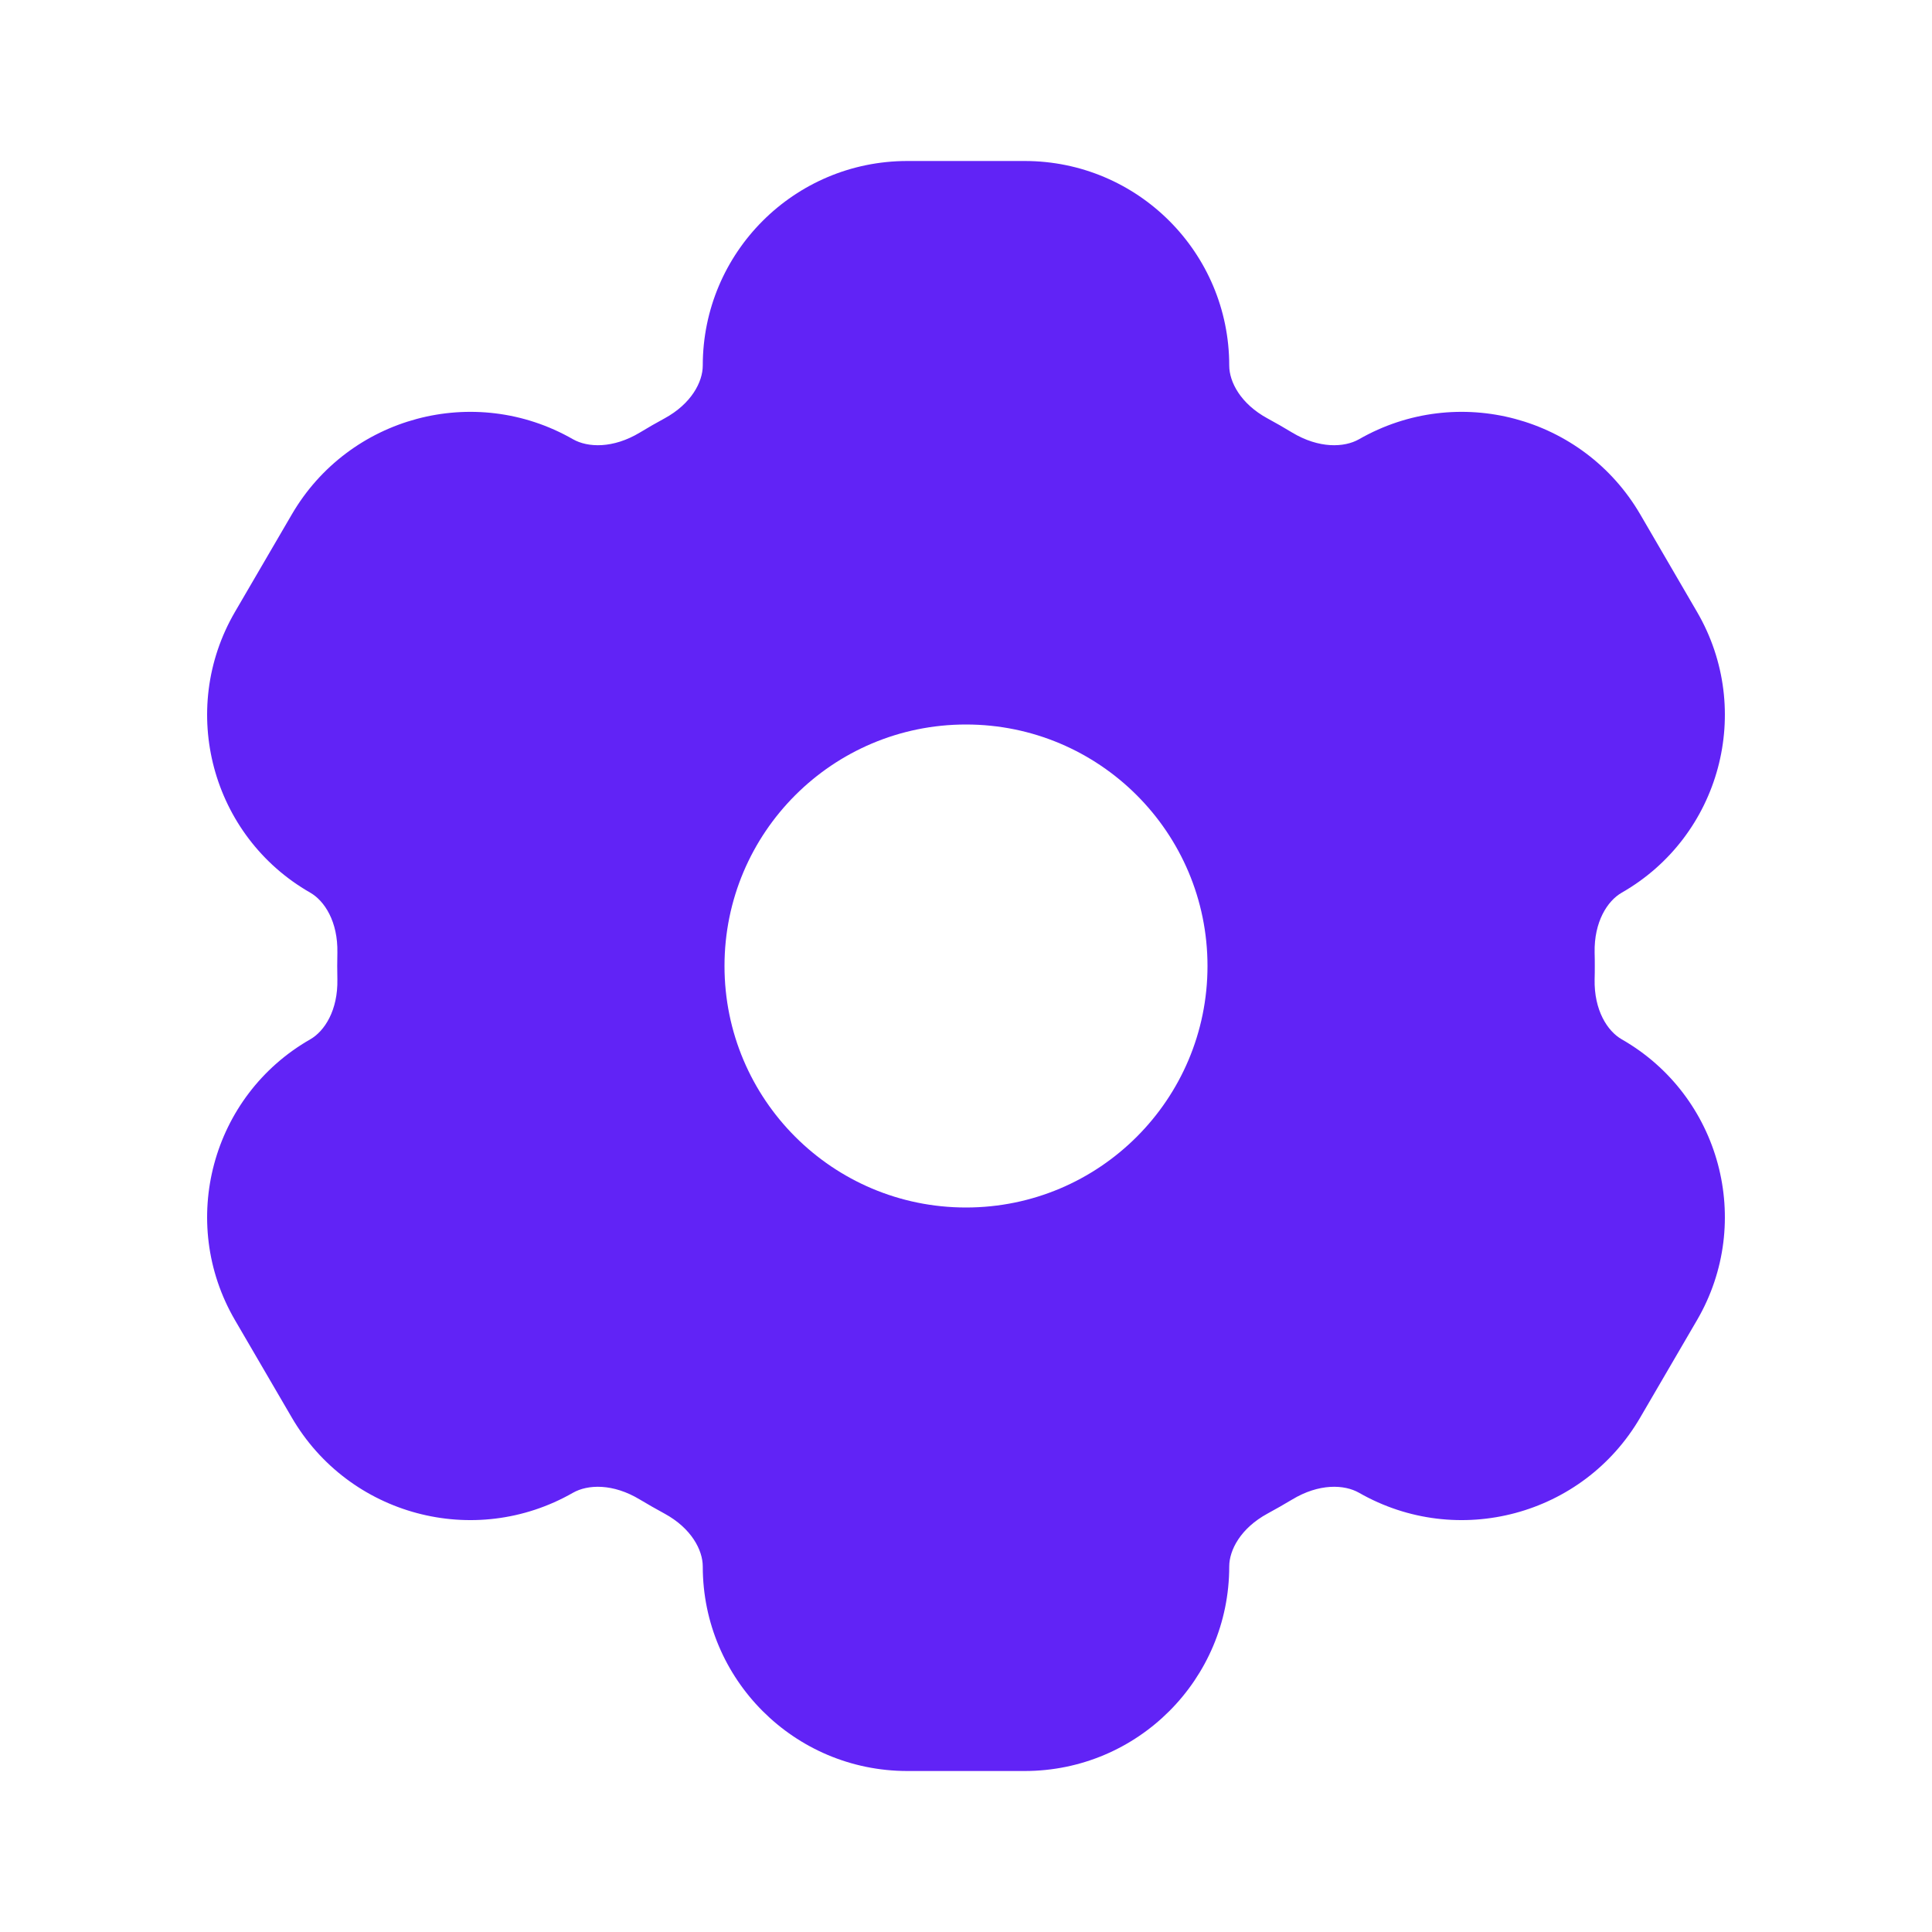
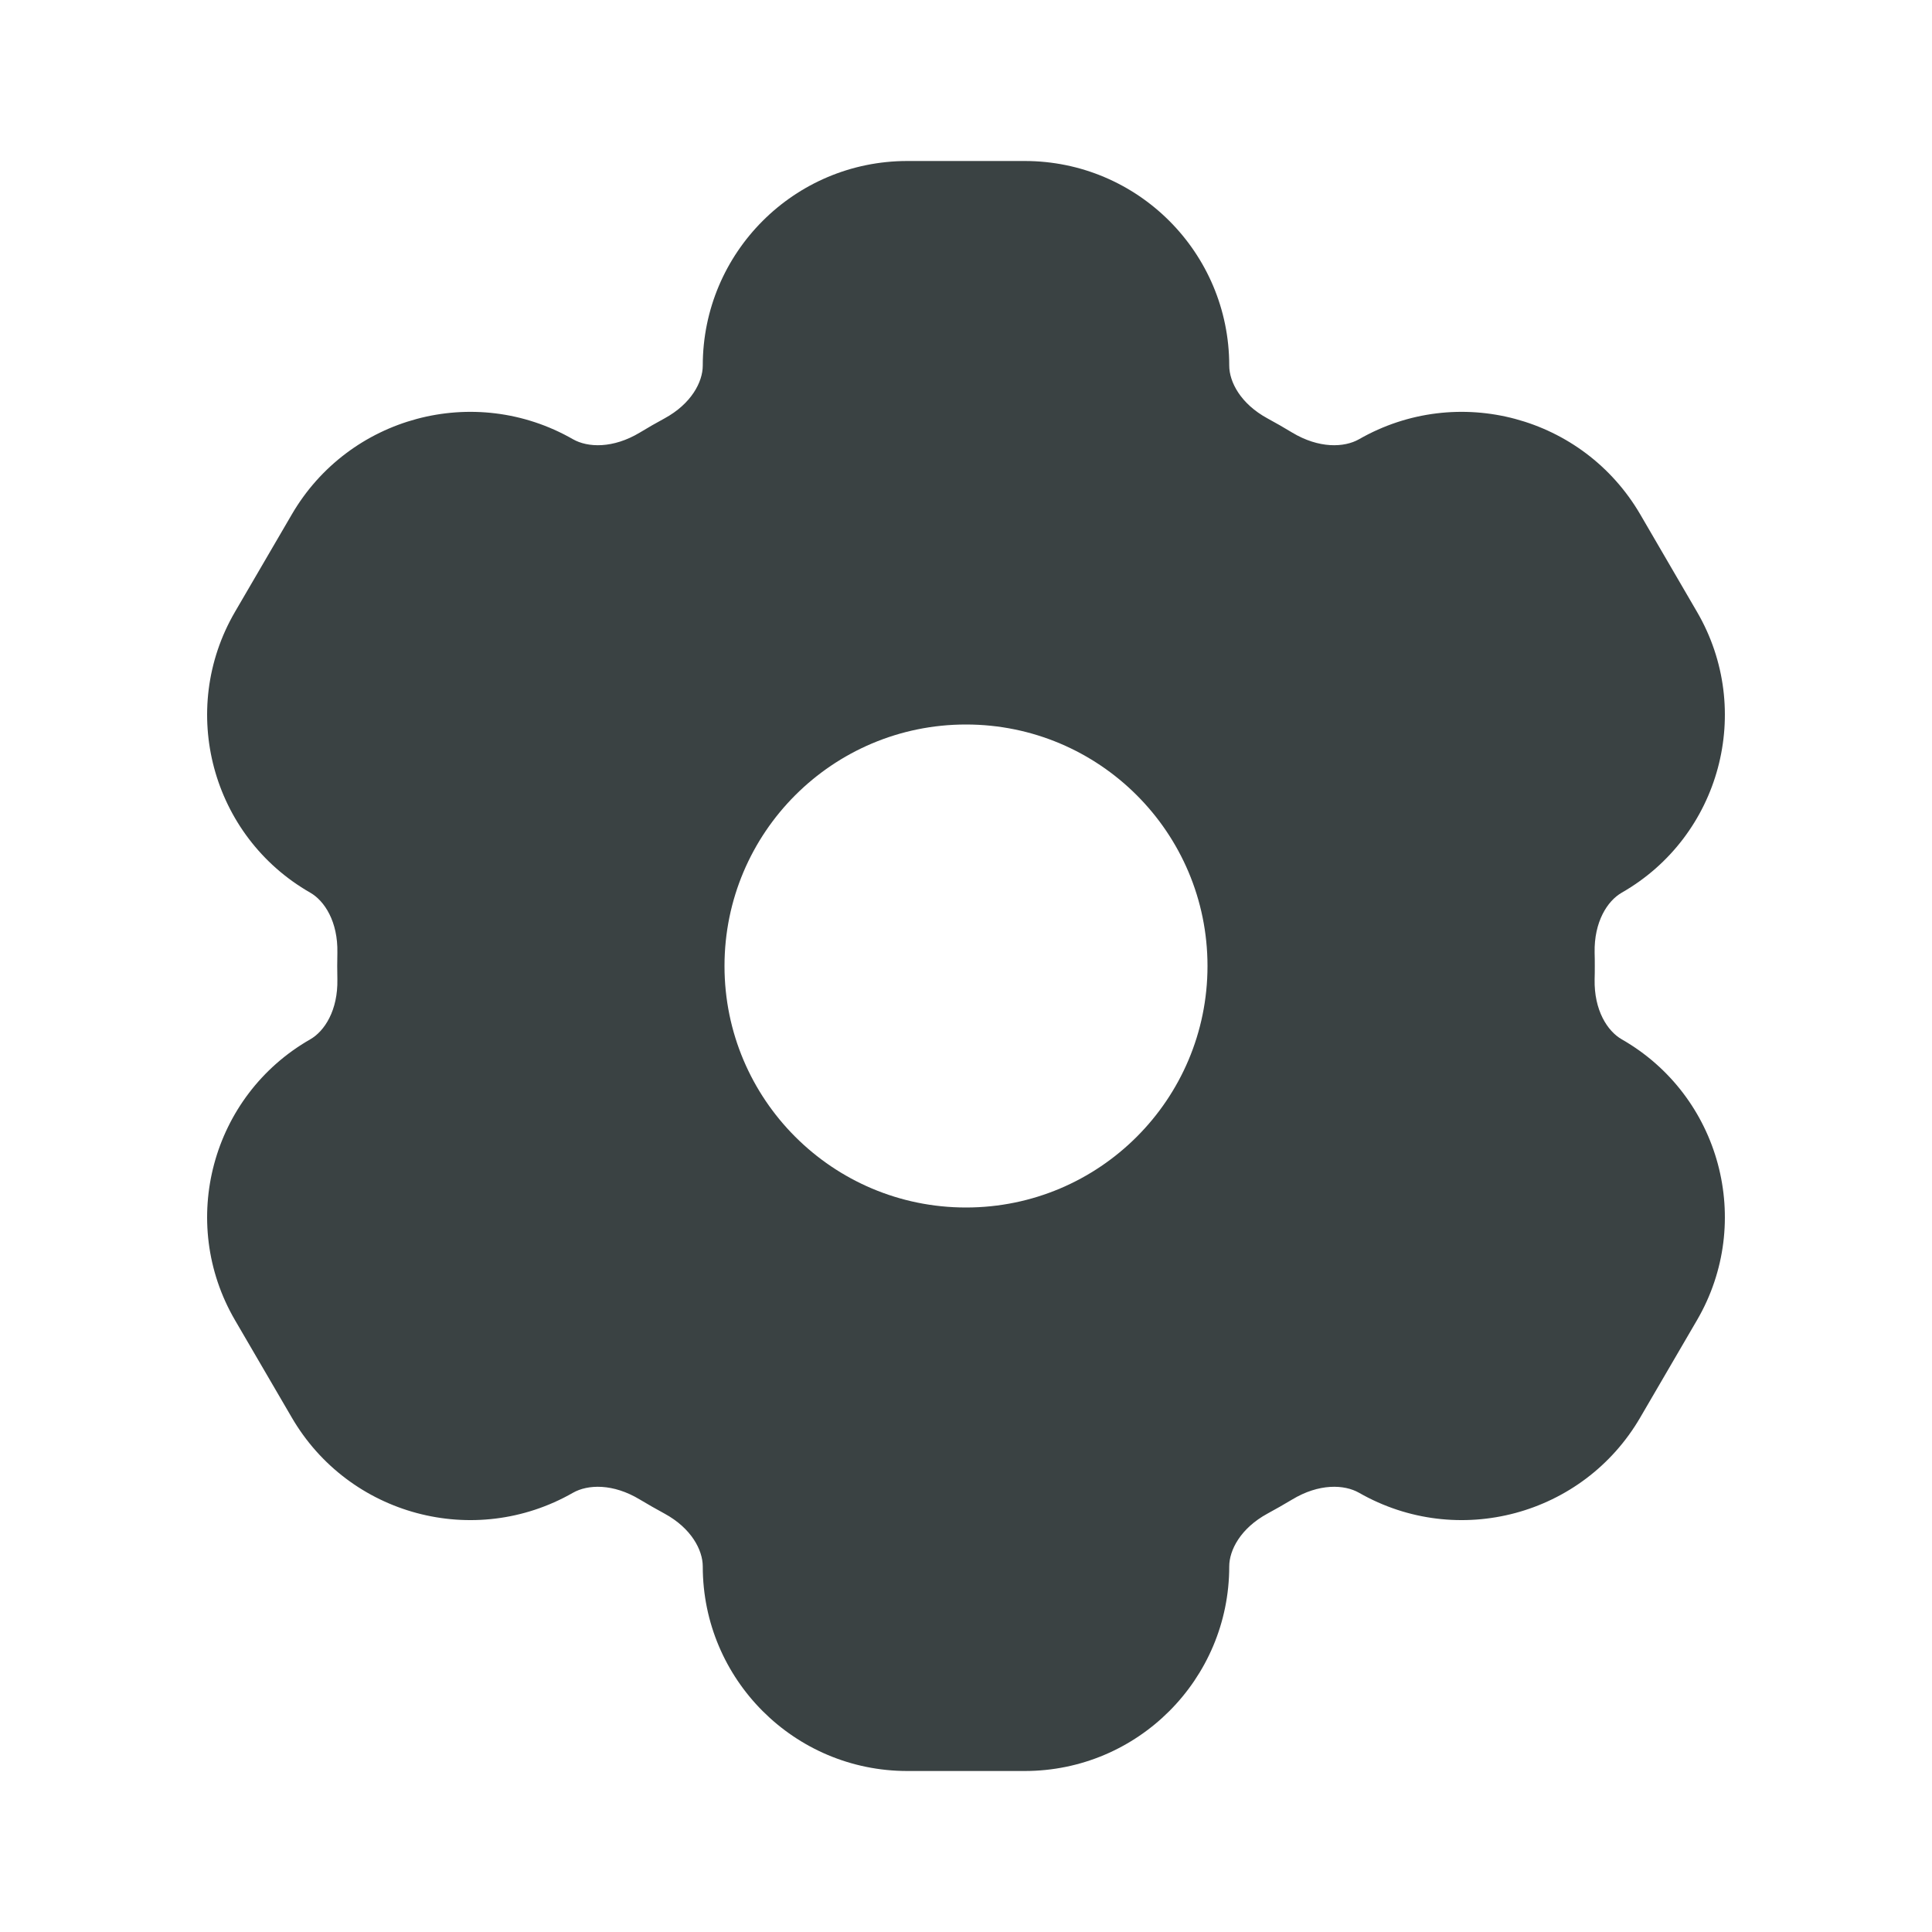
<svg xmlns="http://www.w3.org/2000/svg" width="800px" height="800px" viewBox="0 0 24 24" fill="none">
-   <path fill-rule="evenodd" clip-rule="evenodd" d="M11.271 2C9.867 2 8.73 3.138 8.73 4.541C8.73 4.744 8.589 5.016 8.254 5.198C8.151 5.254 8.049 5.312 7.949 5.373C7.615 5.574 7.301 5.561 7.117 5.456C5.893 4.755 4.333 5.173 3.624 6.392L2.919 7.601C2.208 8.821 2.628 10.388 3.854 11.089C4.032 11.191 4.199 11.45 4.191 11.835C4.19 11.89 4.189 11.945 4.189 12C4.189 12.055 4.19 12.11 4.191 12.165C4.199 12.55 4.032 12.809 3.854 12.911C2.628 13.612 2.208 15.179 2.919 16.399L3.624 17.608C4.333 18.827 5.893 19.244 7.117 18.544C7.301 18.439 7.615 18.426 7.949 18.628C8.049 18.688 8.151 18.746 8.254 18.802C8.589 18.984 8.73 19.256 8.73 19.459C8.73 20.862 9.867 22 11.271 22H12.729C14.133 22 15.27 20.862 15.27 19.459C15.27 19.256 15.411 18.984 15.746 18.802C15.849 18.746 15.951 18.688 16.051 18.628C16.385 18.426 16.699 18.439 16.883 18.544C18.107 19.244 19.667 18.827 20.376 17.608L21.081 16.399C21.792 15.179 21.372 13.612 20.146 12.911C19.968 12.809 19.801 12.55 19.809 12.165C19.811 12.11 19.811 12.055 19.811 12C19.811 11.945 19.811 11.89 19.809 11.835C19.801 11.45 19.968 11.191 20.146 11.089C21.372 10.388 21.792 8.821 21.081 7.601L20.377 6.392C19.667 5.173 18.107 4.755 16.883 5.456C16.699 5.561 16.385 5.574 16.051 5.373C15.951 5.312 15.849 5.254 15.746 5.198C15.411 5.016 15.27 4.744 15.27 4.541C15.27 3.138 14.133 2 12.729 2H11.271ZM12 9C10.343 9 9 10.343 9 12C9 13.657 10.343 15 12 15C13.657 15 15 13.657 15 12C15 10.343 13.657 9 12 9Z" fill="#6123f6" />
+   <path fill-rule="evenodd" clip-rule="evenodd" d="M11.271 2C9.867 2 8.73 3.138 8.73 4.541C8.73 4.744 8.589 5.016 8.254 5.198C8.151 5.254 8.049 5.312 7.949 5.373C7.615 5.574 7.301 5.561 7.117 5.456C5.893 4.755 4.333 5.173 3.624 6.392L2.919 7.601C2.208 8.821 2.628 10.388 3.854 11.089C4.032 11.191 4.199 11.45 4.191 11.835C4.19 11.89 4.189 11.945 4.189 12C4.189 12.055 4.19 12.11 4.191 12.165C4.199 12.55 4.032 12.809 3.854 12.911C2.628 13.612 2.208 15.179 2.919 16.399L3.624 17.608C4.333 18.827 5.893 19.244 7.117 18.544C7.301 18.439 7.615 18.426 7.949 18.628C8.049 18.688 8.151 18.746 8.254 18.802C8.589 18.984 8.73 19.256 8.73 19.459C8.73 20.862 9.867 22 11.271 22H12.729C14.133 22 15.27 20.862 15.27 19.459C15.27 19.256 15.411 18.984 15.746 18.802C15.849 18.746 15.951 18.688 16.051 18.628C16.385 18.426 16.699 18.439 16.883 18.544C18.107 19.244 19.667 18.827 20.376 17.608L21.081 16.399C21.792 15.179 21.372 13.612 20.146 12.911C19.968 12.809 19.801 12.55 19.809 12.165C19.811 12.11 19.811 12.055 19.811 12C19.811 11.945 19.811 11.89 19.809 11.835C19.801 11.45 19.968 11.191 20.146 11.089C21.372 10.388 21.792 8.821 21.081 7.601L20.377 6.392C19.667 5.173 18.107 4.755 16.883 5.456C16.699 5.561 16.385 5.574 16.051 5.373C15.951 5.312 15.849 5.254 15.746 5.198C15.411 5.016 15.27 4.744 15.27 4.541C15.27 3.138 14.133 2 12.729 2H11.271ZM12 9C10.343 9 9 10.343 9 12C9 13.657 10.343 15 12 15C13.657 15 15 13.657 15 12C15 10.343 13.657 9 12 9Z" fill="#3a4243" />
</svg>
